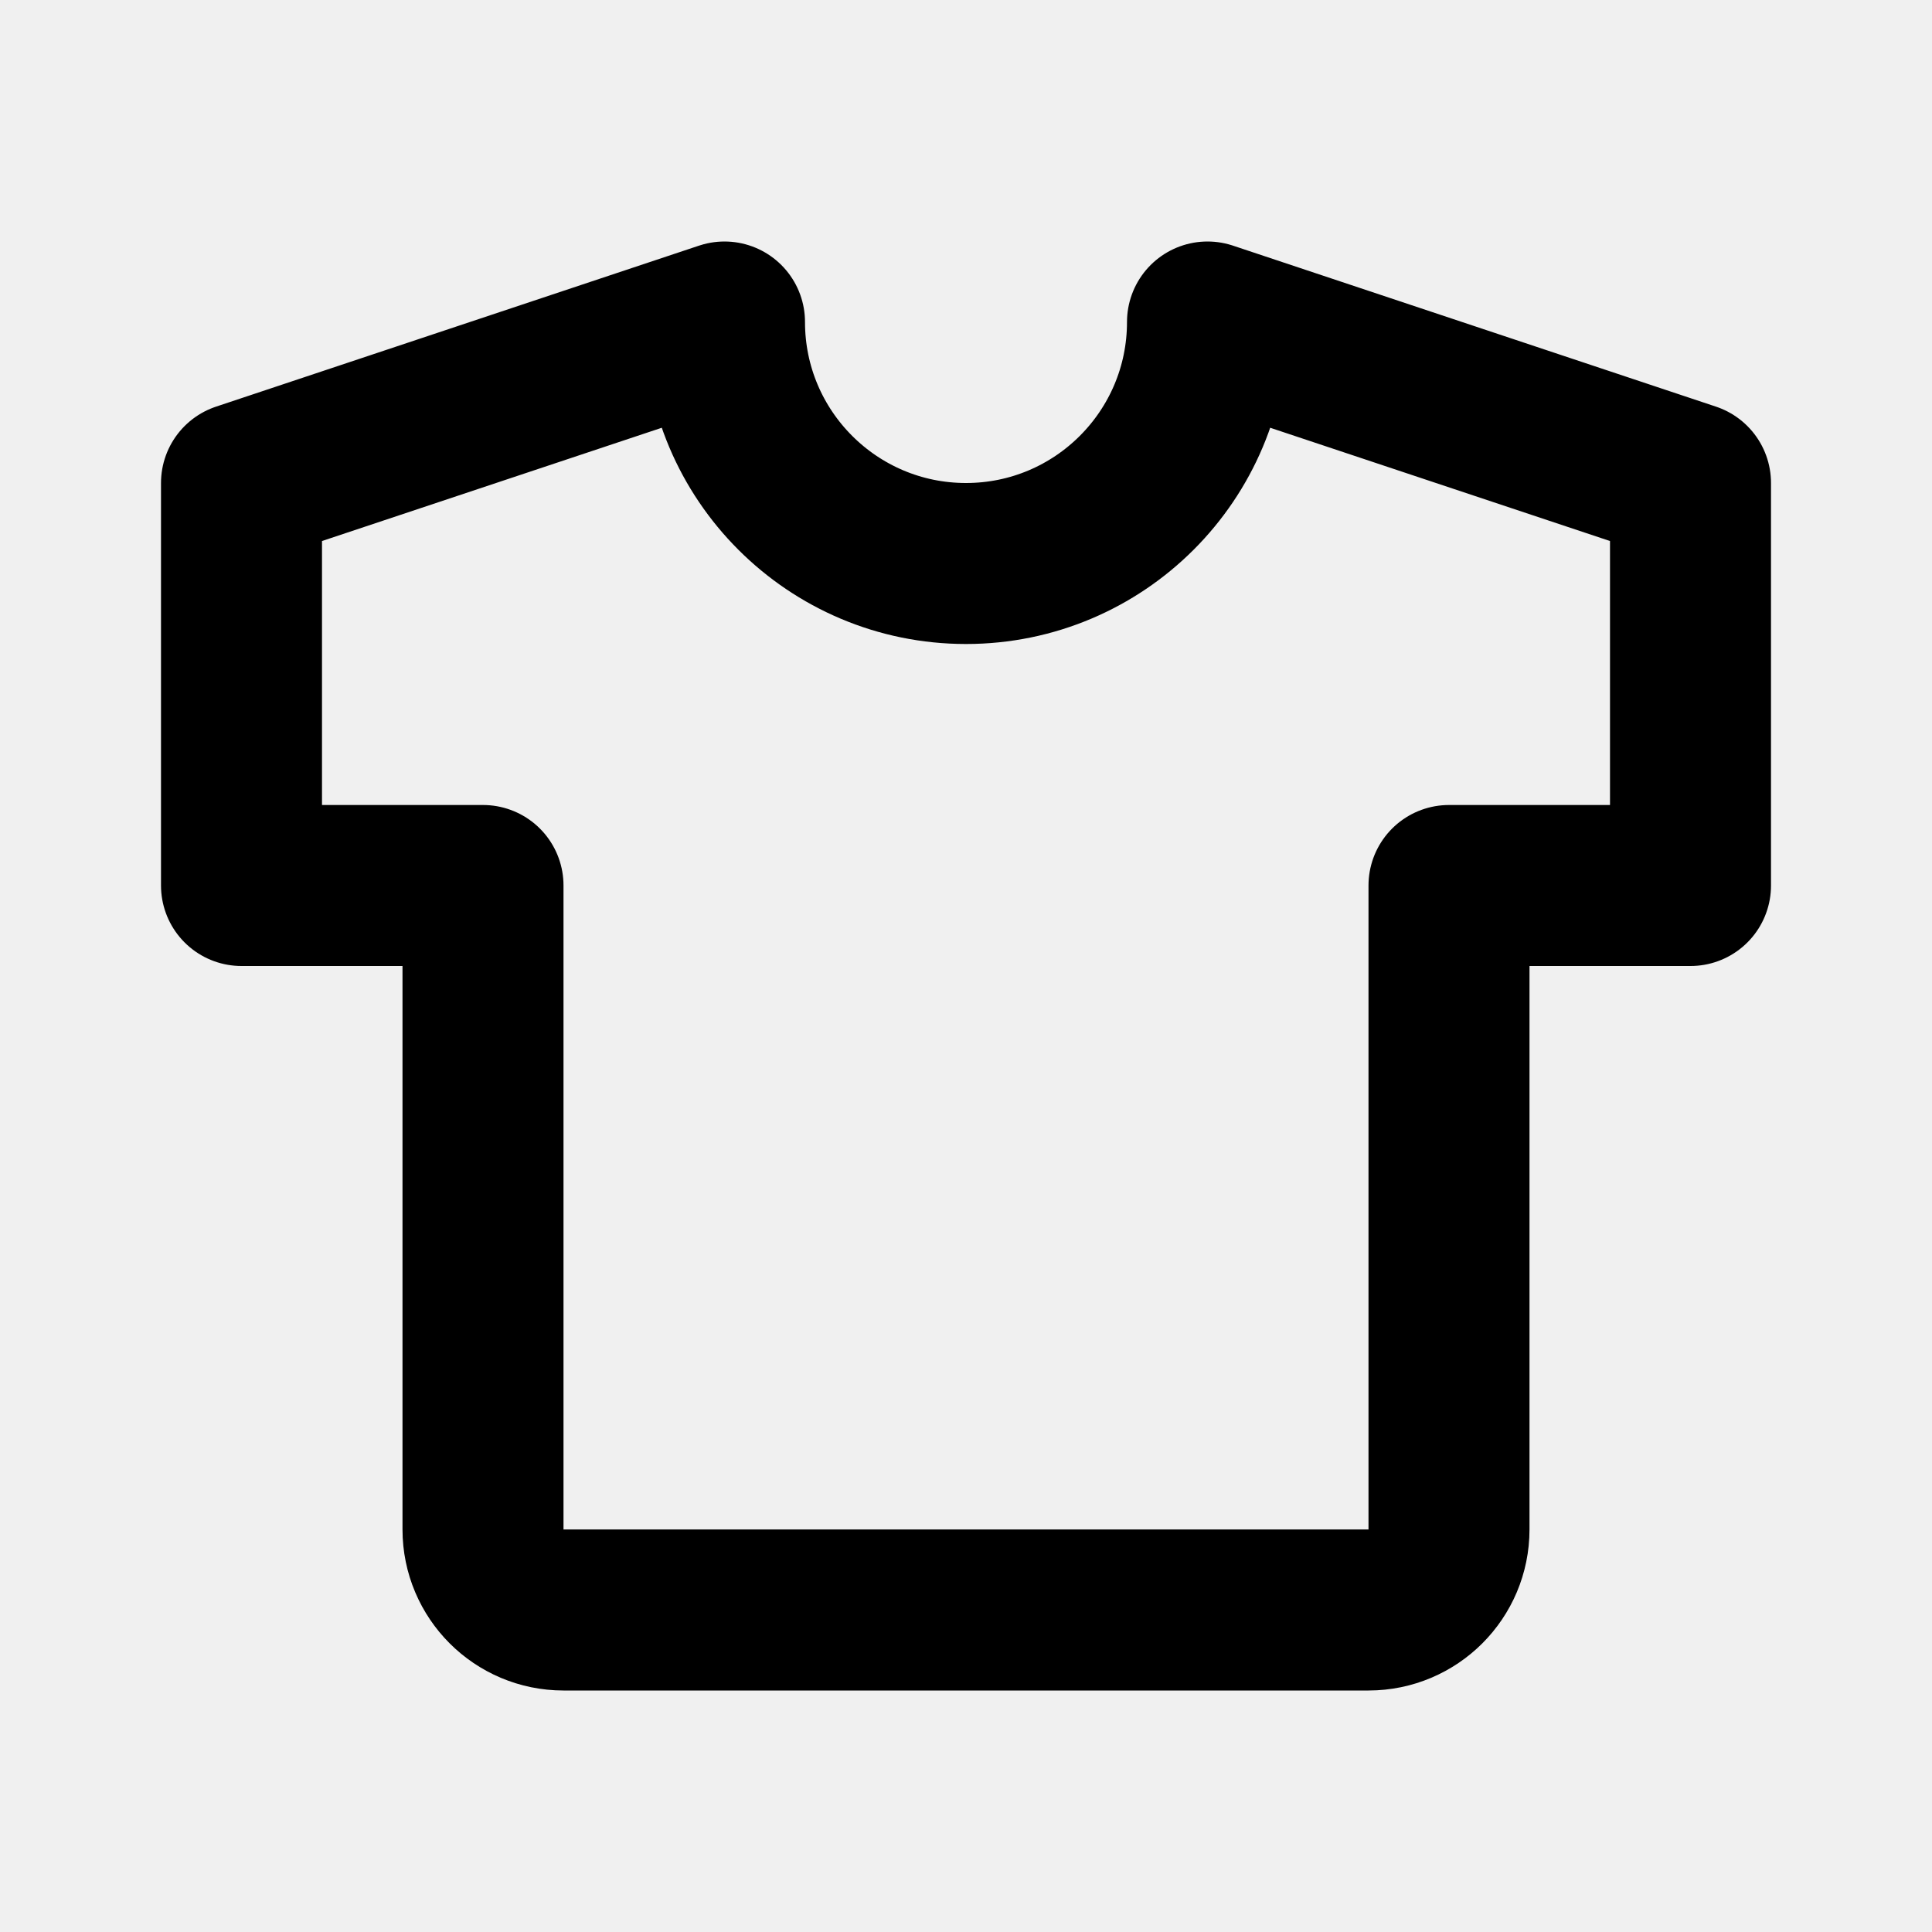
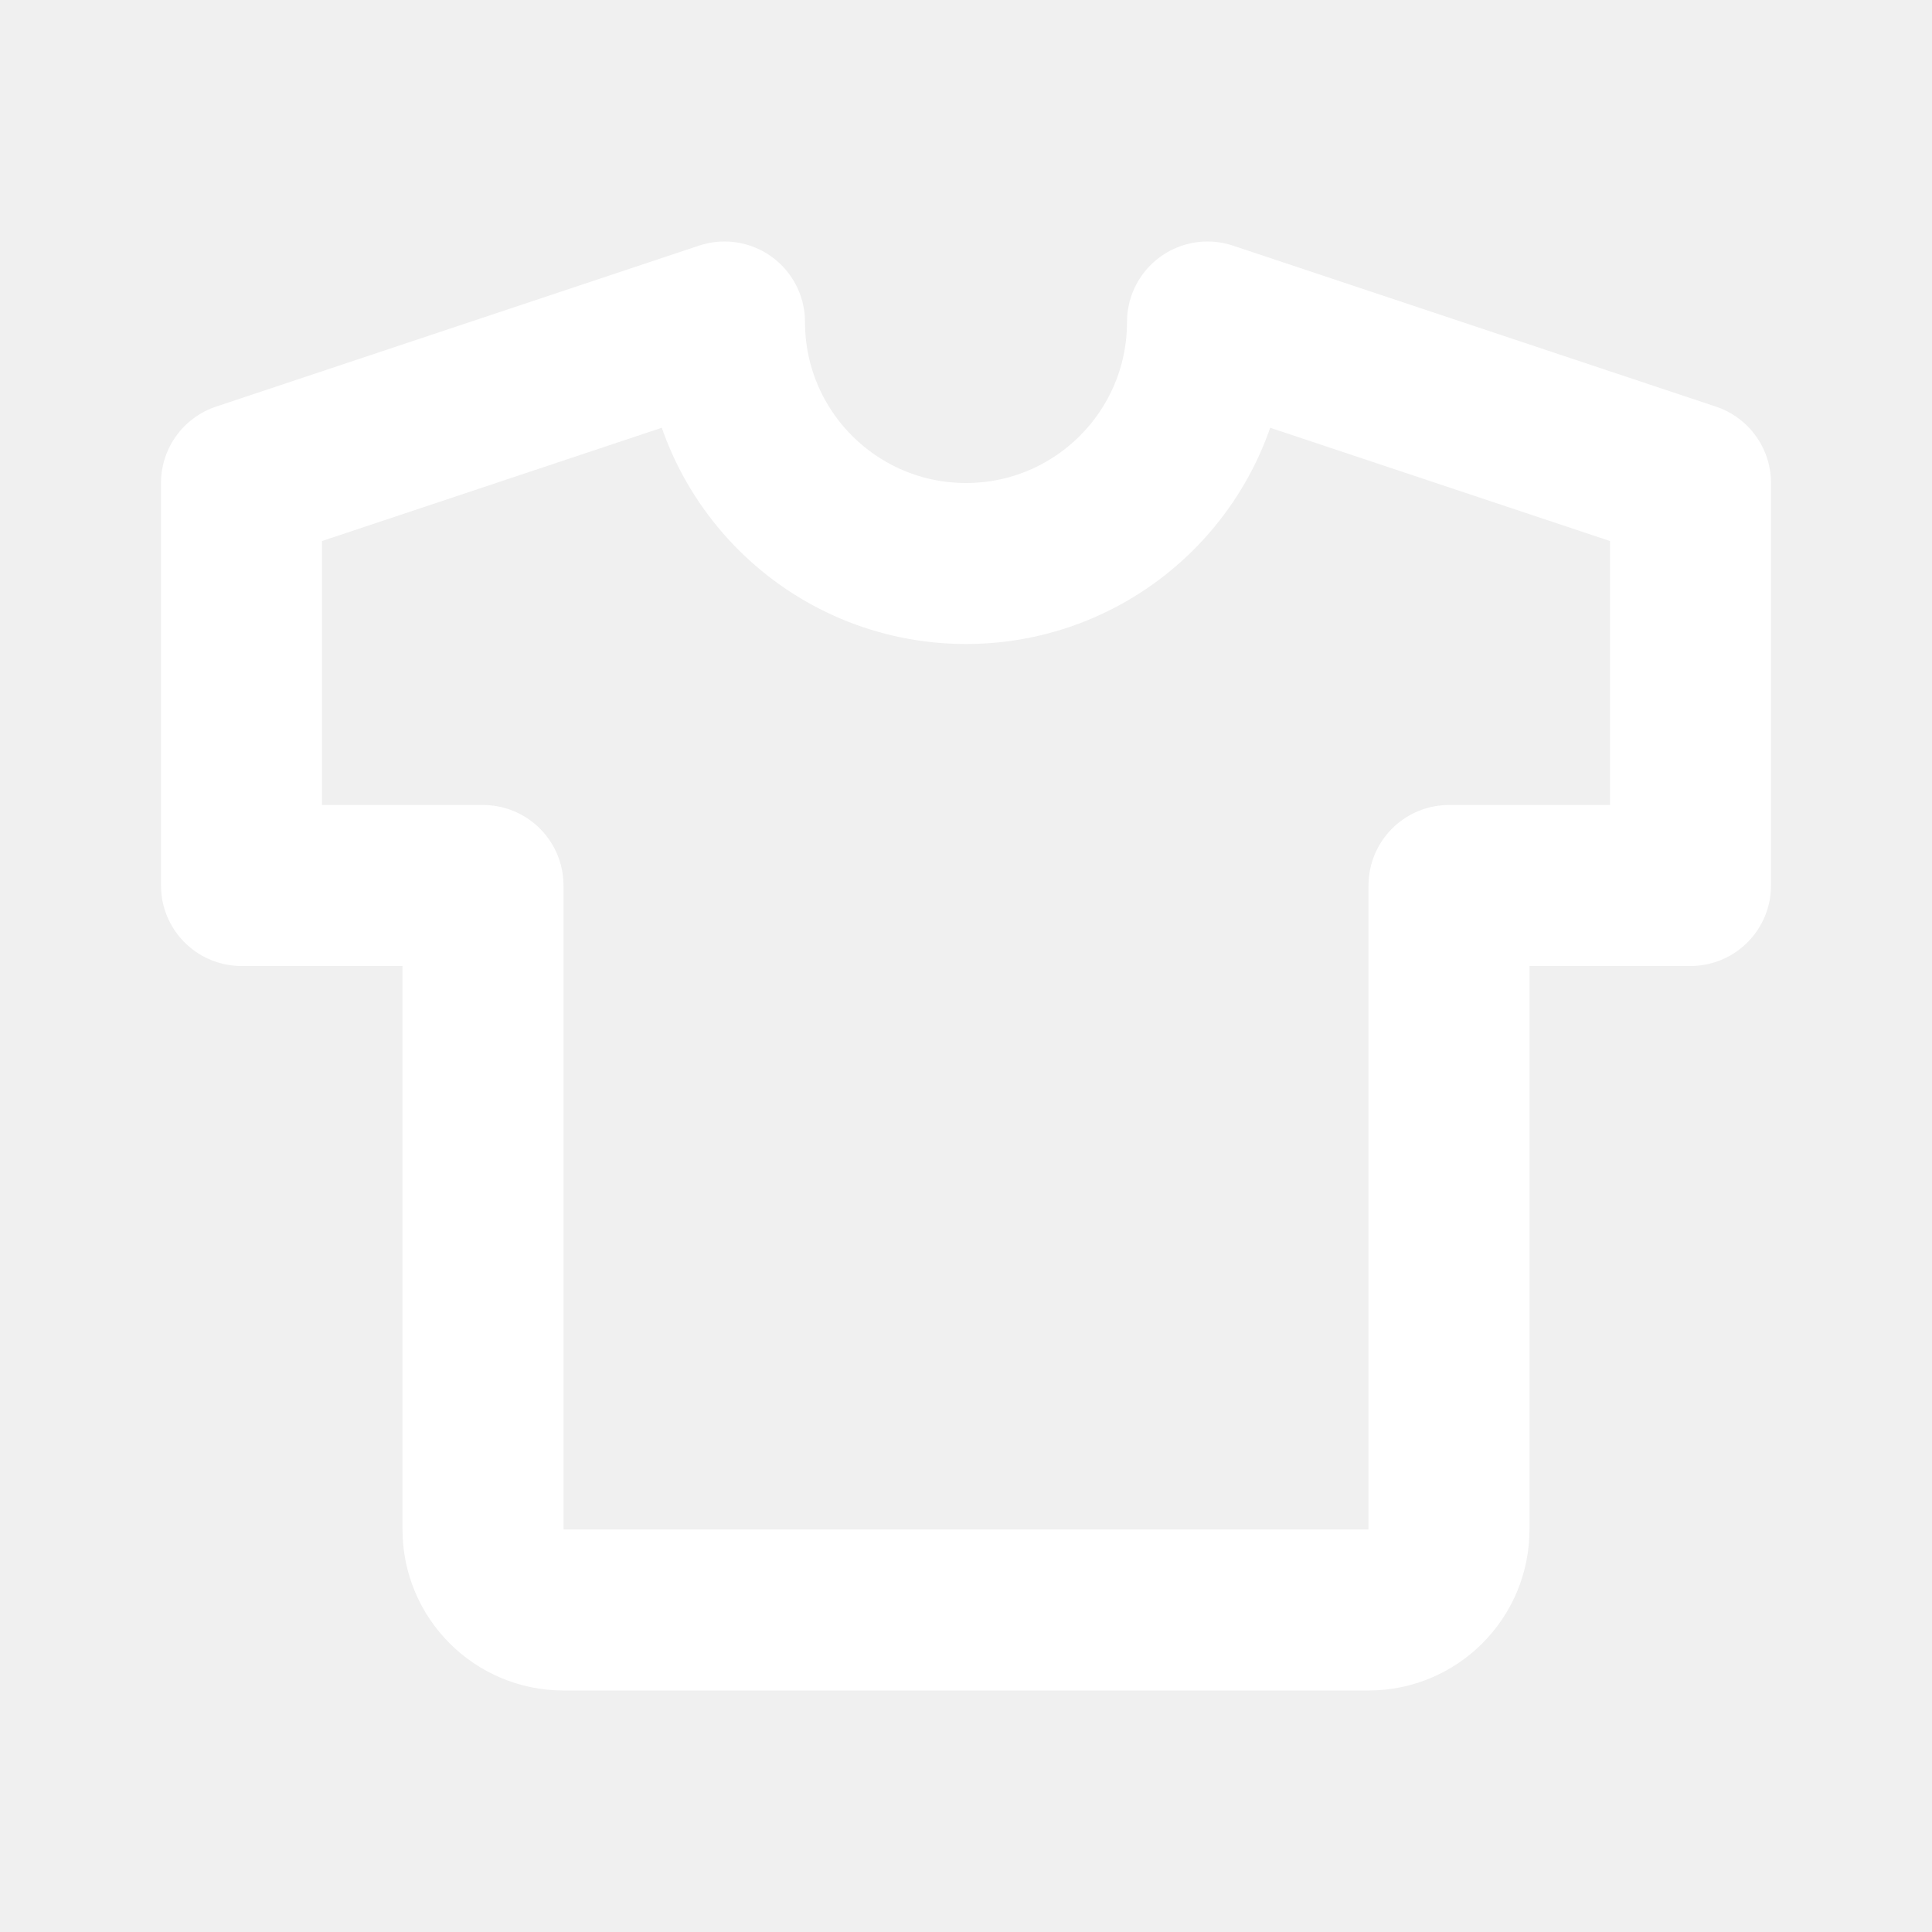
- <svg xmlns="http://www.w3.org/2000/svg" width="24" height="24" viewBox="0 0 24 24" fill="none" stroke="currentColor" stroke-width="2" stroke-linecap="round" stroke-linejoin="round" class="icon icon-tabler icons-tabler-outline icon-tabler-shirt">
+ <svg xmlns="http://www.w3.org/2000/svg" width="24" height="24" viewBox="0 0 24 24" fill="none" stroke="#ffffff" stroke-width="2" stroke-linecap="round" stroke-linejoin="round" class="icon icon-tabler icons-tabler-outline icon-tabler-shirt">
  <path stroke="none" d="M0 0h24v24H0z" fill="none" />
  <path d="M15 4l6 2v5h-3v8a1 1 0 0 1 -1 1h-10a1 1 0 0 1 -1 -1v-8h-3v-5l6 -2a3 3 0 0 0 6 0" />
</svg>
